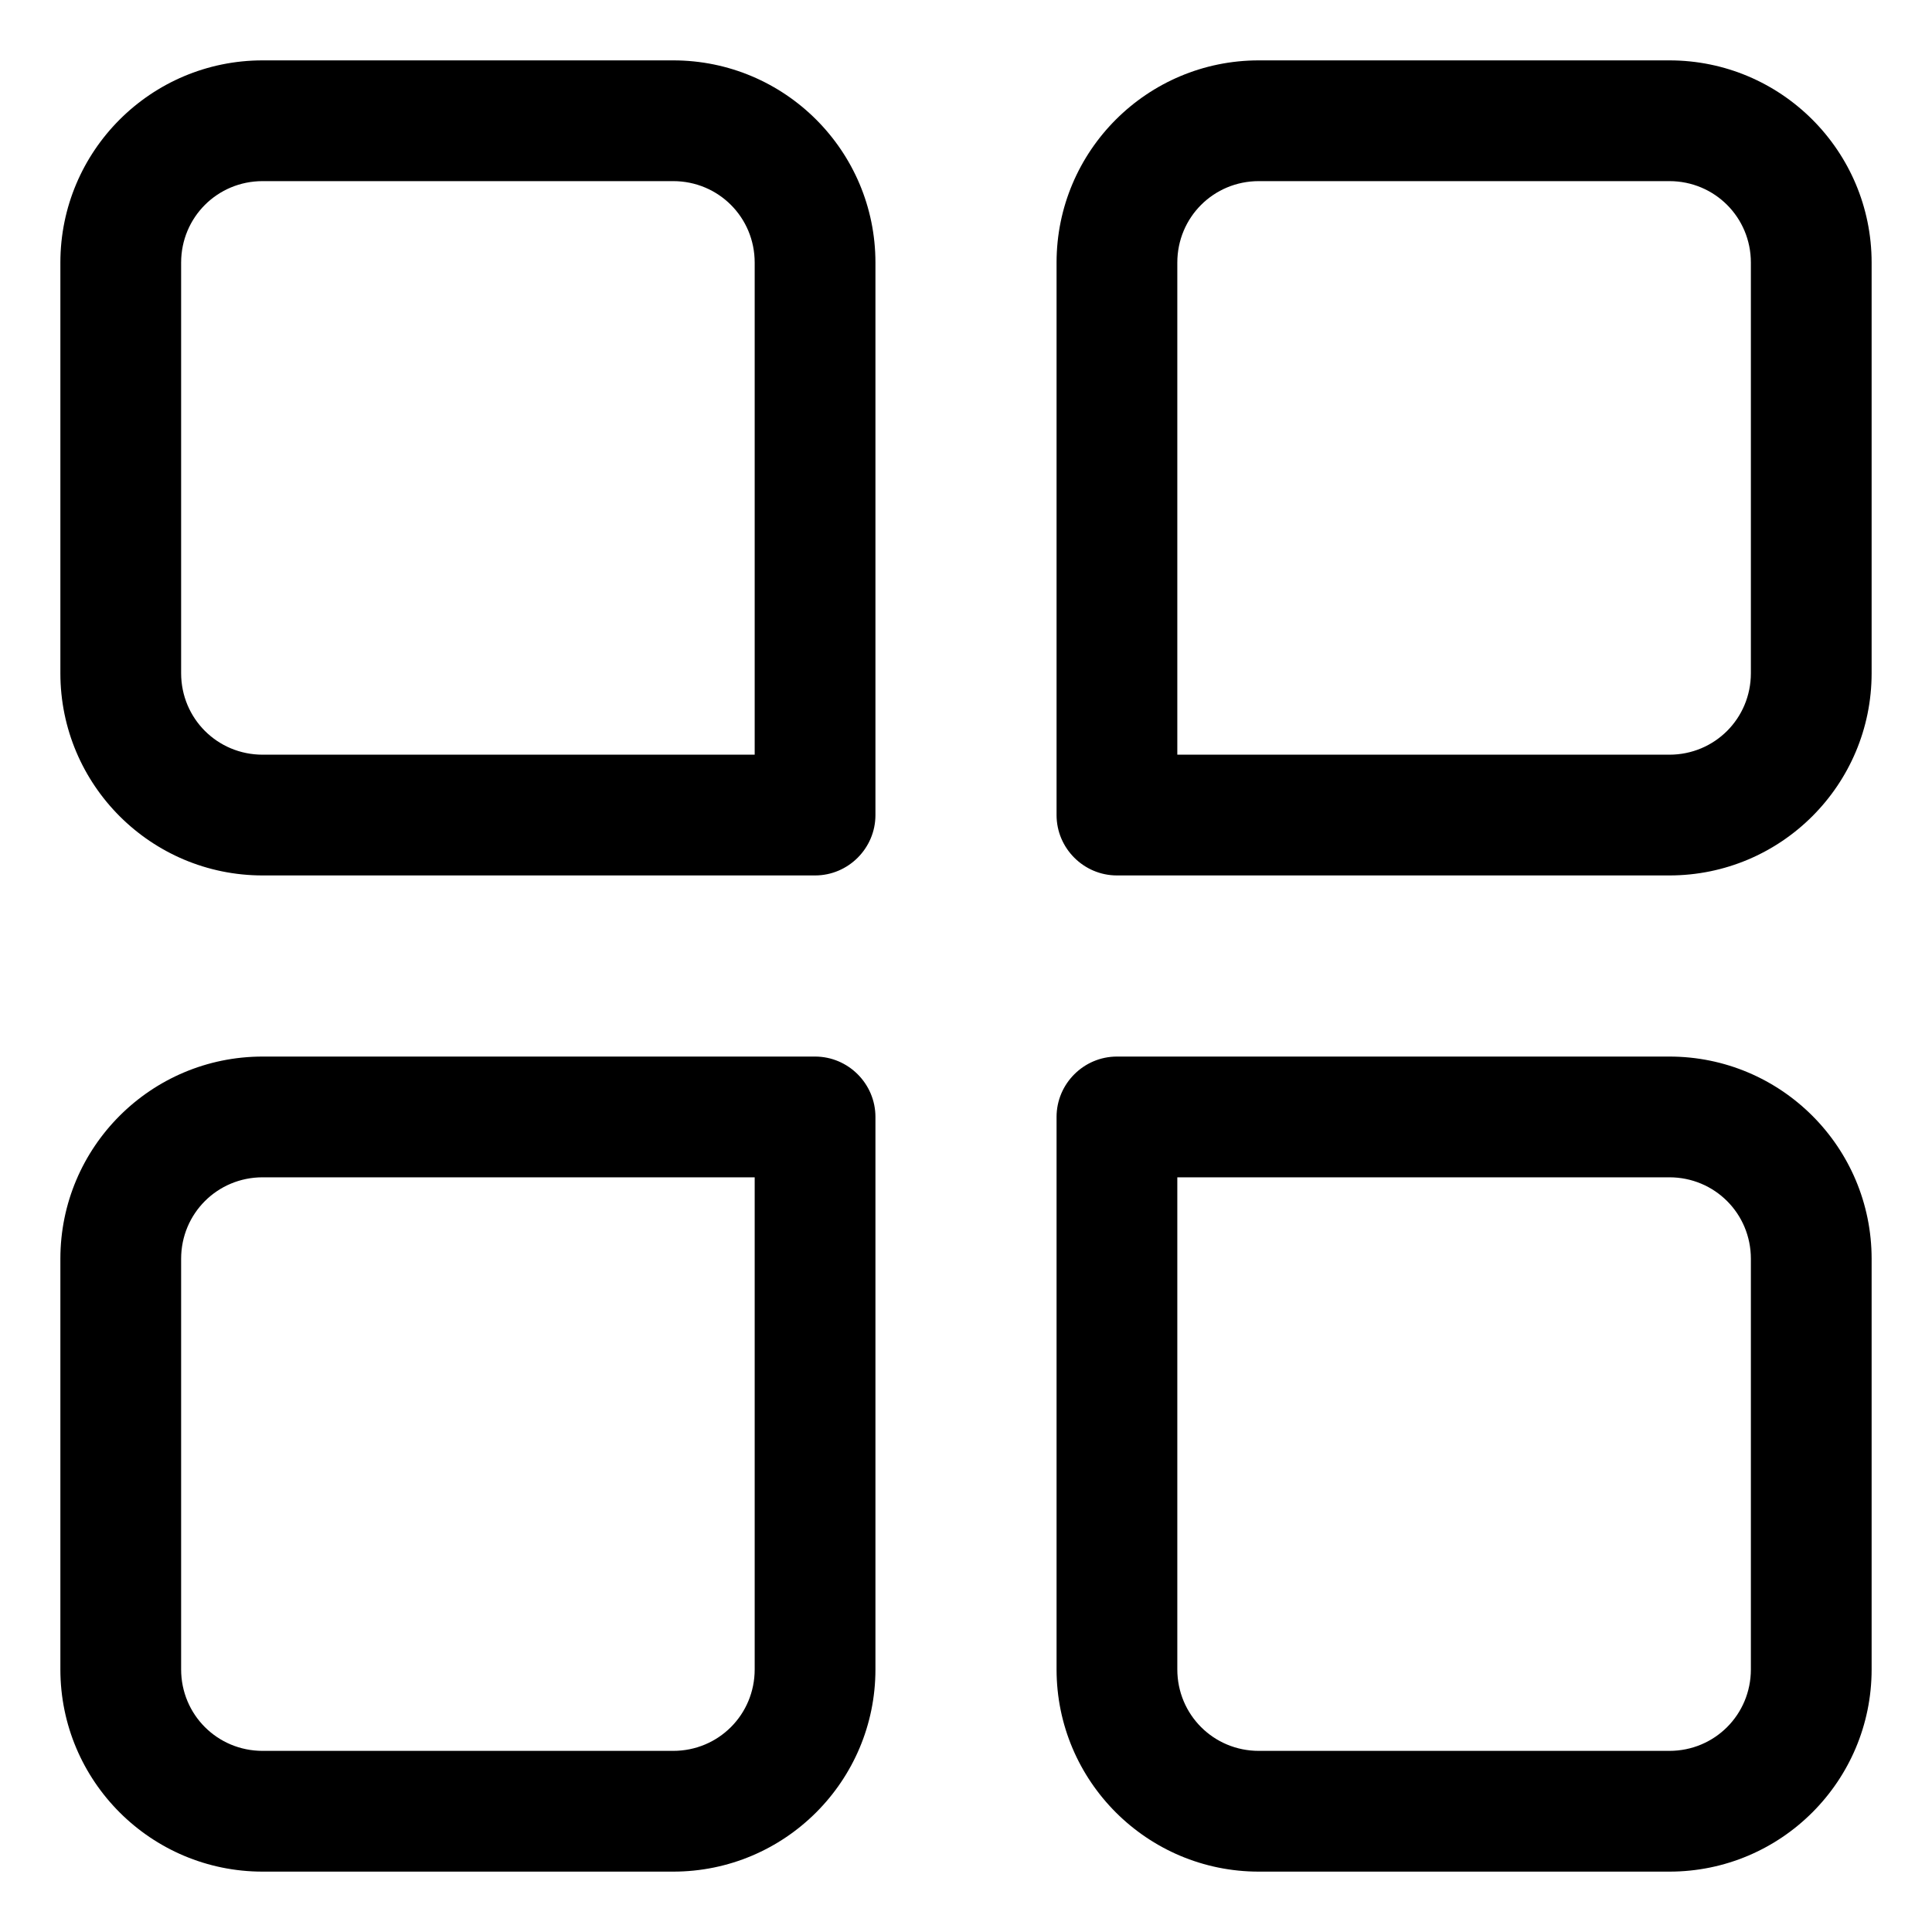
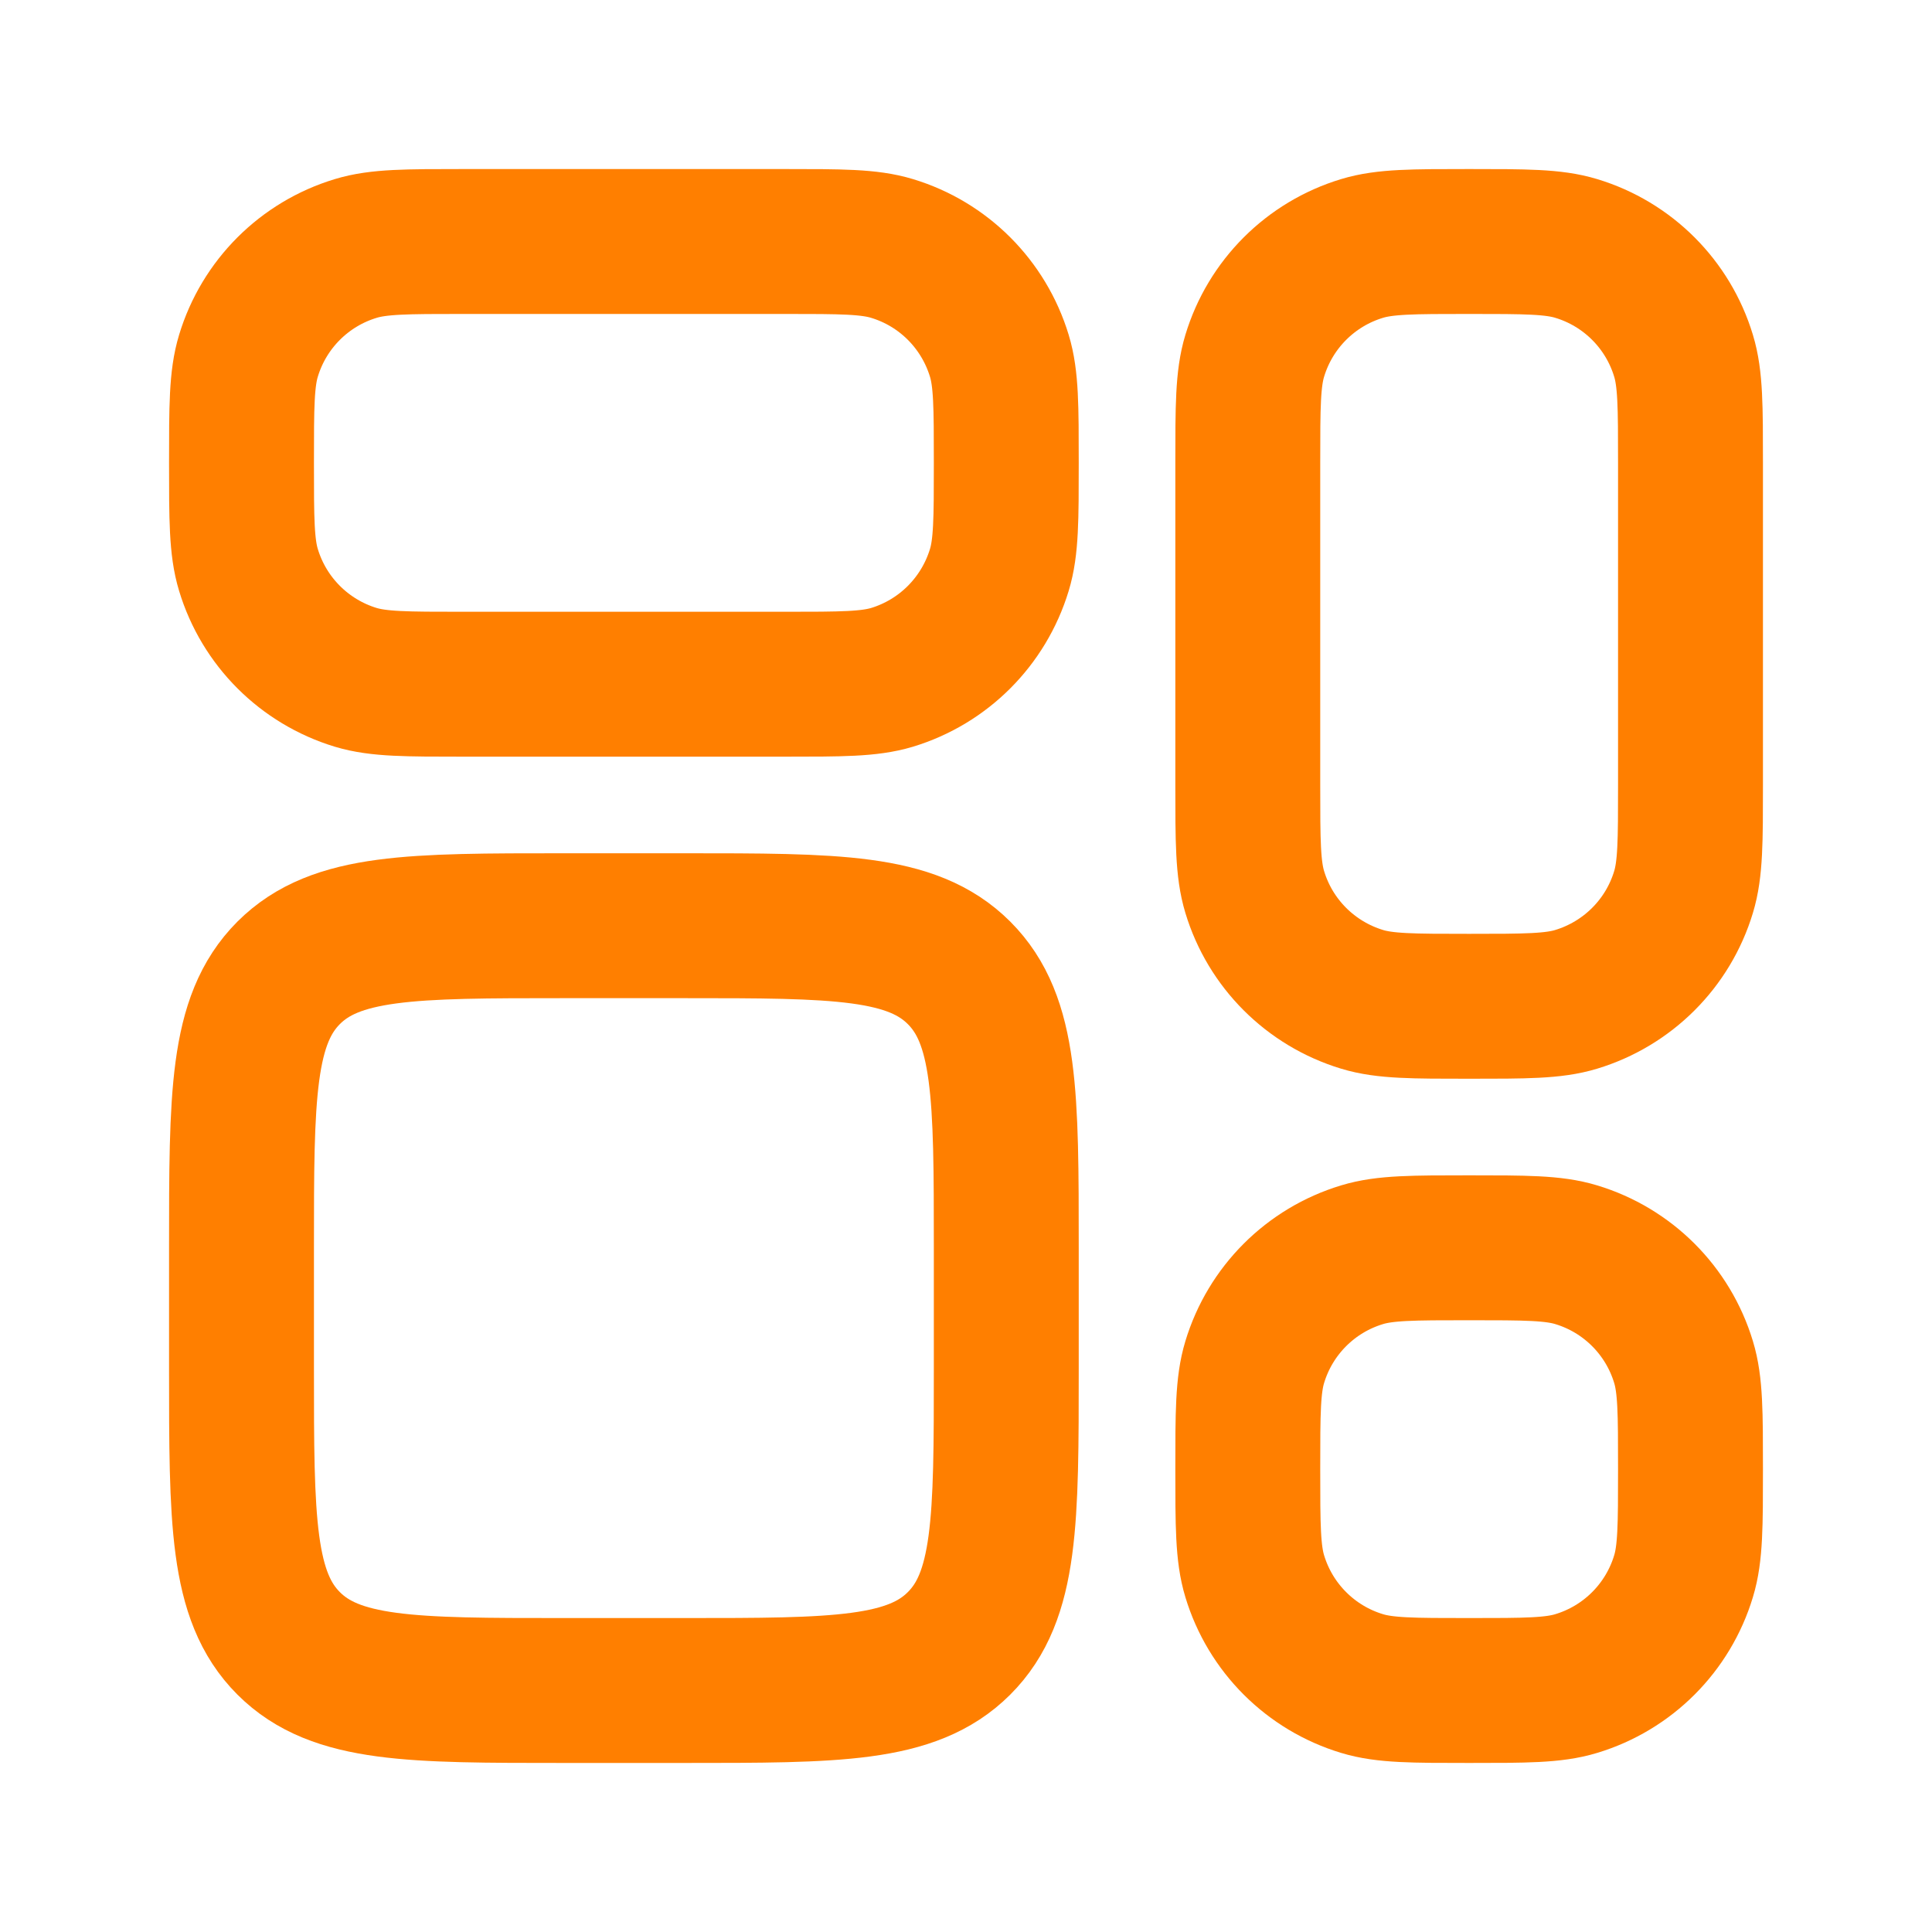
- <svg xmlns="http://www.w3.org/2000/svg" version="1.1" width="512" height="512" x="0" y="0" viewBox="0 0 64 64" style="enable-background:new 0 0 512 512" xml:space="preserve" class="">
-   <g>
-     <path d="M55.3 62H41.7C38 62 35 59 35 55.3V37c0-1.1.9-2 2-2h18.3c3.7 0 6.7 3 6.7 6.7v13.6c0 3.7-3 6.7-6.7 6.7zM39 39v16.3c0 1.5 1.2 2.7 2.7 2.7h13.6c1.5 0 2.7-1.2 2.7-2.7V41.7c0-1.5-1.2-2.7-2.7-2.7zM22.3 62H8.7C5 62 2 59 2 55.3V41.7C2 38 5 35 8.7 35H27c1.1 0 2 .9 2 2v18.3c0 3.7-3 6.7-6.7 6.7zM8.7 39C7.2 39 6 40.2 6 41.7v13.6C6 56.8 7.2 58 8.7 58h13.6c1.5 0 2.7-1.2 2.7-2.7V39zM55.3 29H37c-1.1 0-2-.9-2-2V8.7C35 5 38 2 41.7 2h13.6C59 2 62 5 62 8.7v13.6c0 3.7-3 6.7-6.7 6.7zM39 25h16.3c1.5 0 2.7-1.2 2.7-2.7V8.7C58 7.2 56.8 6 55.3 6H41.7C40.2 6 39 7.2 39 8.7zM27 29H8.7C5 29 2 26 2 22.3V8.7C2 5 5 2 8.7 2h13.6C26 2 29 5 29 8.7V27c0 1.1-.9 2-2 2zM8.7 6C7.2 6 6 7.2 6 8.7v13.6C6 23.8 7.2 25 8.7 25H25V8.7C25 7.2 23.8 6 22.3 6z" fill="#000000" opacity="1" data-original="#000000" class="" />
-   </g>
+ <svg xmlns="http://www.w3.org/2000/svg" width="20" height="20" viewBox="0 0 20 20" fill="none">
+   <path d="M8.125 2.5H4.792C4.21 2.5 3.919 2.5 3.683 2.572C3.15 2.733 2.733 3.15 2.572 3.683C2.5 3.919 2.5 4.21 2.5 4.792C2.5 5.373 2.5 5.664 2.572 5.9C2.733 6.433 3.15 6.85 3.683 7.012C3.919 7.083 4.21 7.083 4.792 7.083H8.125C8.707 7.083 8.997 7.083 9.234 7.012C9.767 6.85 10.183 6.433 10.345 5.9C10.417 5.664 10.417 5.373 10.417 4.792C10.417 4.21 10.417 3.919 10.345 3.683C10.183 3.15 9.767 2.733 9.234 2.572C8.997 2.5 8.707 2.5 8.125 2.5Z" stroke="#FF7F00" stroke-width="1.5" stroke-linejoin="round" />
+   <path d="M17.5 8.125V4.792C17.5 4.21 17.5 3.919 17.428 3.683C17.267 3.15 16.85 2.733 16.317 2.572C16.081 2.5 15.79 2.5 15.208 2.5C14.627 2.5 14.336 2.5 14.1 2.572C13.567 2.733 13.15 3.15 12.989 3.683C12.917 3.919 12.917 4.21 12.917 4.792V8.125C12.917 8.707 12.917 8.997 12.989 9.234C13.15 9.767 13.567 10.183 14.1 10.345C14.336 10.417 14.627 10.417 15.208 10.417C15.79 10.417 16.081 10.417 16.317 10.345C16.85 10.183 17.267 9.767 17.428 9.234C17.5 8.997 17.5 8.707 17.5 8.125Z" stroke="#FF7F00" stroke-width="1.5" stroke-linejoin="round" />
+   <path d="M14.1 17.428C14.336 17.5 14.627 17.5 15.208 17.5C15.79 17.5 16.081 17.5 16.317 17.428C16.85 17.267 17.267 16.85 17.428 16.317C17.5 16.081 17.5 15.79 17.5 15.208C17.5 14.627 17.5 14.336 17.428 14.1C17.267 13.567 16.85 13.15 16.317 12.989C16.081 12.917 15.79 12.917 15.208 12.917C14.627 12.917 14.336 12.917 14.1 12.989C13.567 13.15 13.15 13.567 12.989 14.1C12.917 14.336 12.917 14.627 12.917 15.208C12.917 15.79 12.917 16.081 12.989 16.317C13.15 16.85 13.567 17.267 14.1 17.428Z" stroke="#FF7F00" stroke-width="1.5" stroke-linejoin="round" />
+   <path d="M7.083 9.583H5.833C4.262 9.583 3.476 9.583 2.988 10.071C2.5 10.56 2.5 11.345 2.5 12.917V14.167C2.5 15.738 2.5 16.524 2.988 17.012C3.476 17.5 4.262 17.5 5.833 17.5H7.083C8.655 17.5 9.44 17.5 9.928 17.012C10.417 16.524 10.417 15.738 10.417 14.167V12.917C10.417 11.345 10.417 10.56 9.928 10.071C9.44 9.583 8.655 9.583 7.083 9.583Z" stroke="#FF7F00" stroke-width="1.5" stroke-linejoin="round" />
</svg>
